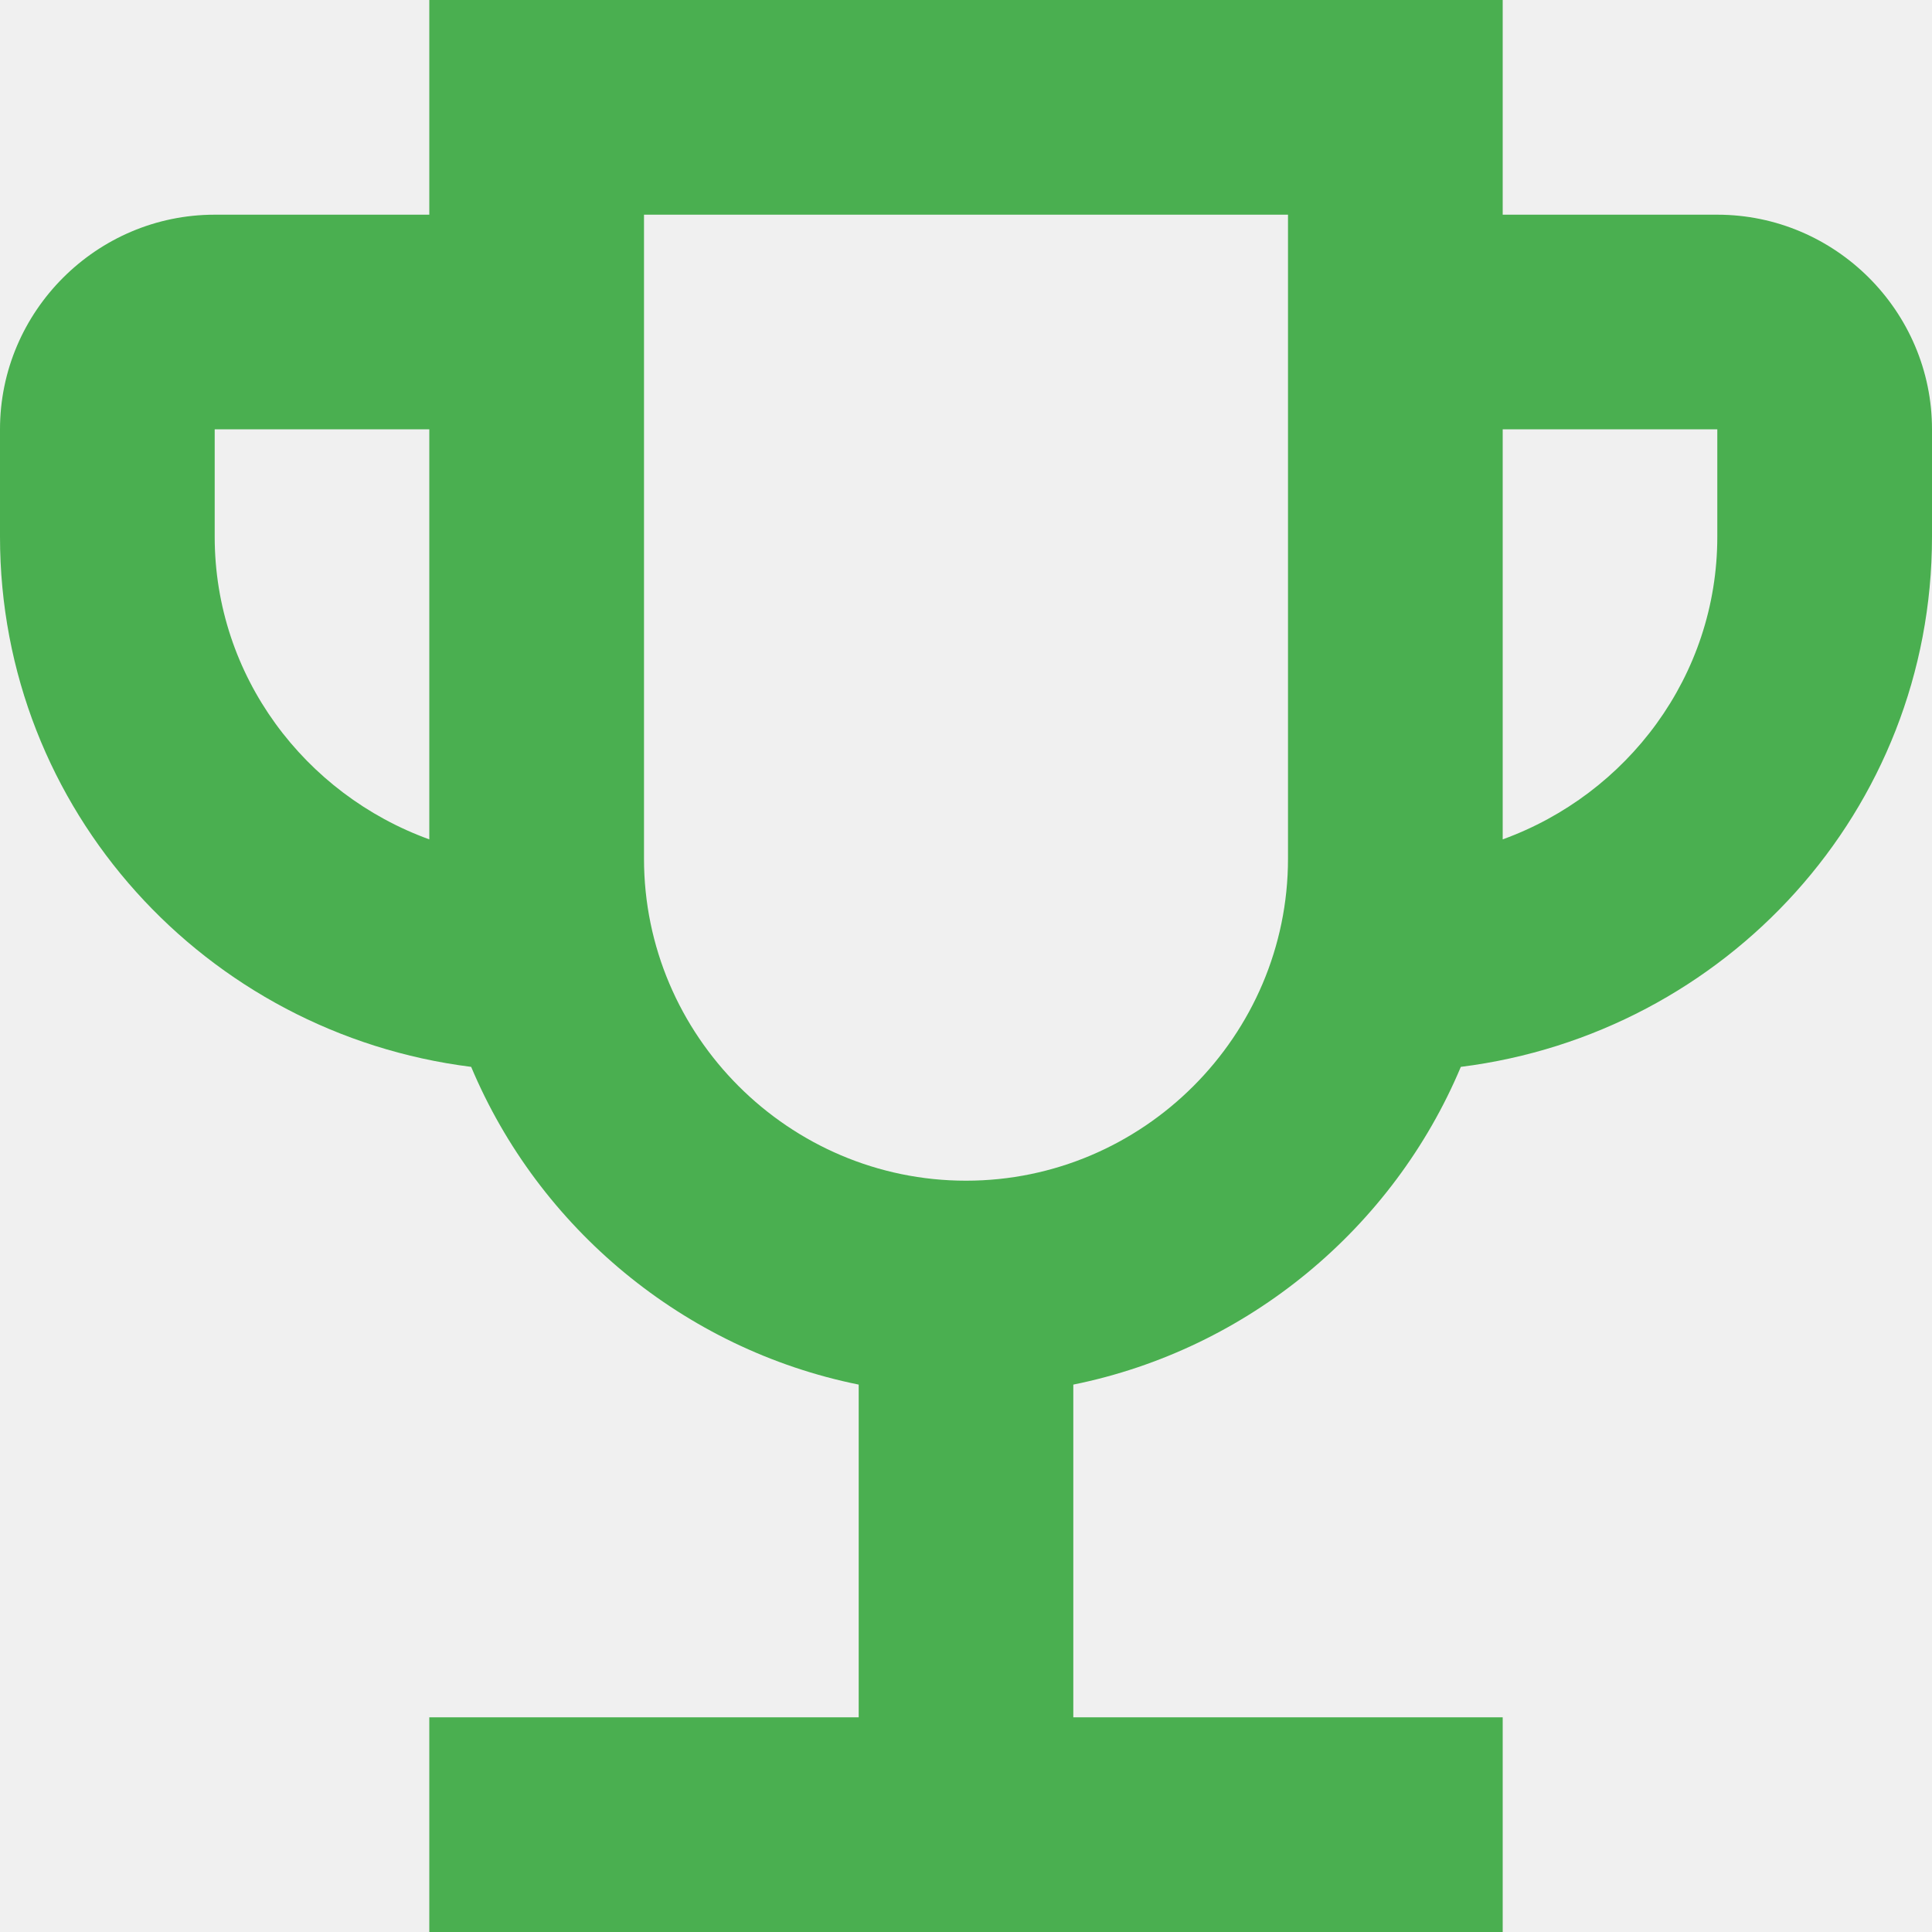
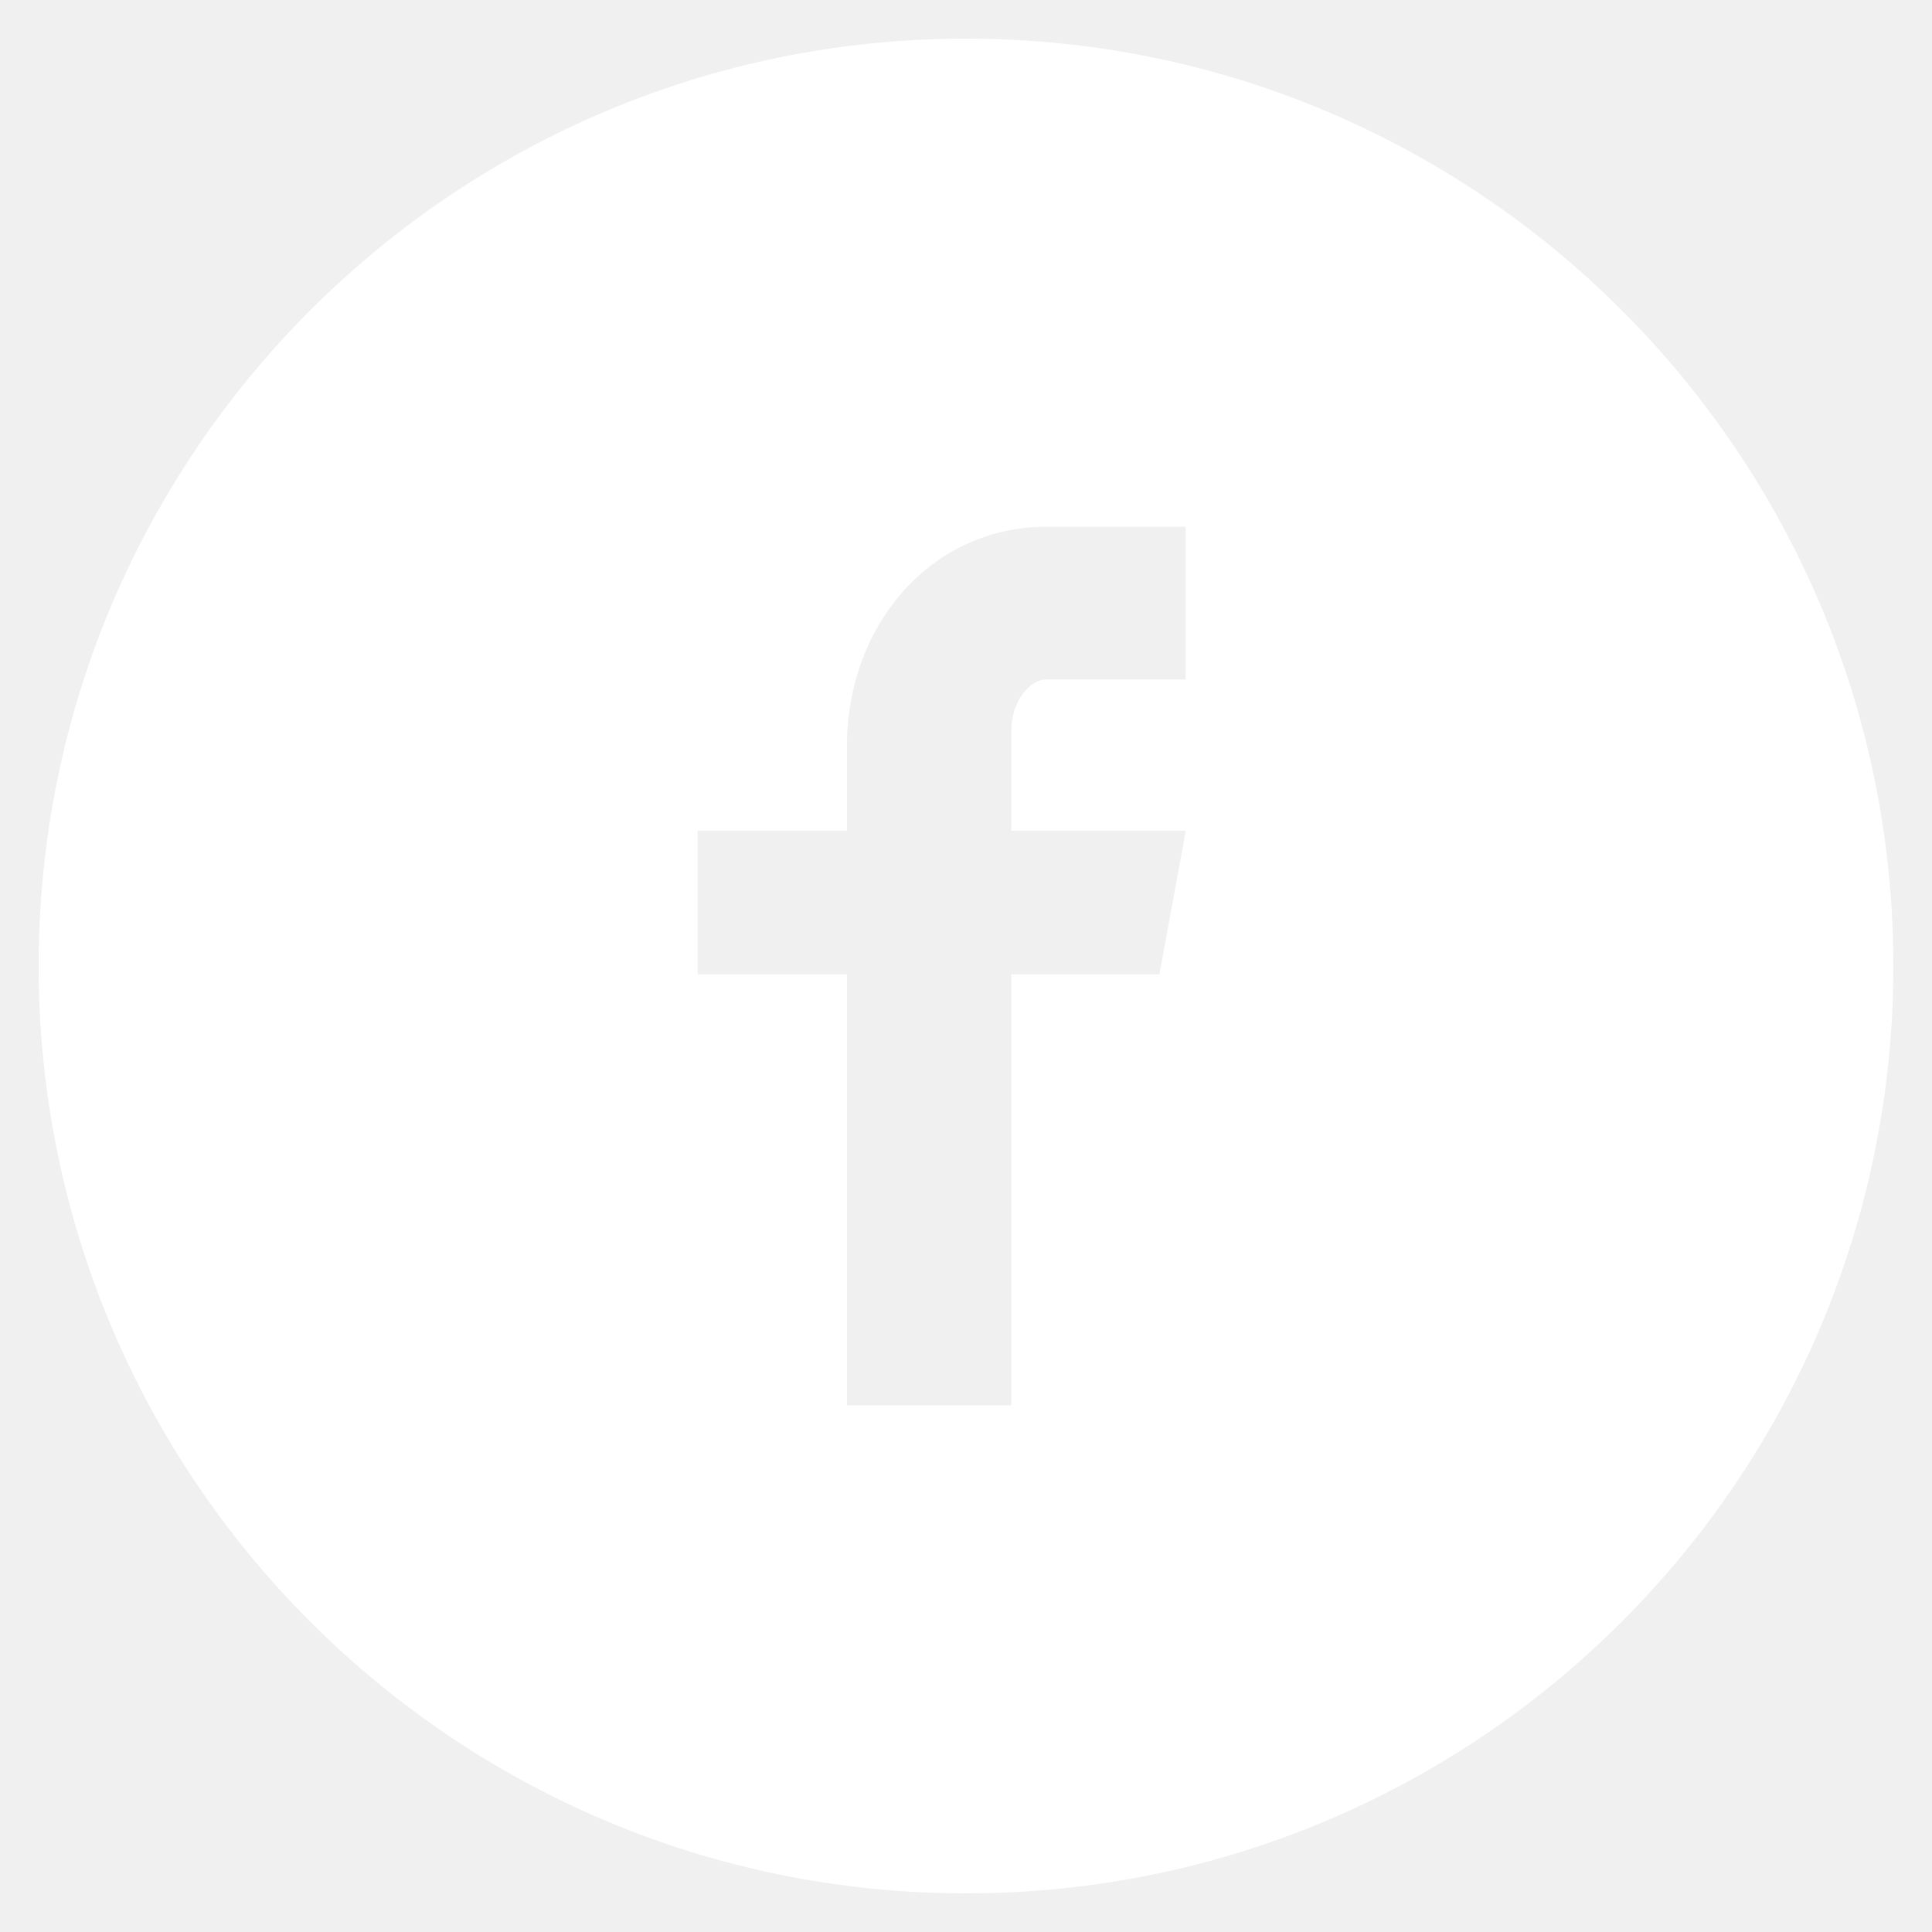
- <svg xmlns="http://www.w3.org/2000/svg" width="24" height="24" viewBox="0 0 24 24" fill="none">
-   <path d="M21.333 2.667H18.667V0H5.333V2.667H2.667C1.2 2.667 0 3.867 0 5.333V6.667C0 10.067 2.56 12.84 5.853 13.253C6.693 15.253 8.493 16.76 10.667 17.2V21.333H5.333V24H18.667V21.333H13.333V17.2C15.507 16.76 17.307 15.253 18.147 13.253C21.44 12.84 24 10.067 24 6.667V5.333C24 3.867 22.8 2.667 21.333 2.667ZM2.667 6.667V5.333H5.333V10.427C3.787 9.867 2.667 8.4 2.667 6.667ZM12 14.667C9.8 14.667 8 12.867 8 10.667V2.667H16V10.667C16 12.867 14.2 14.667 12 14.667ZM21.333 6.667C21.333 8.4 20.213 9.867 18.667 10.427V5.333H21.333V6.667Z" fill="#4AAF50" />
+ <svg xmlns="http://www.w3.org/2000/svg" width="30" height="30" viewBox="0 0 30 30" fill="none">
+   <path d="M15 0.6C7.047 0.6 0.6 7.047 0.6 15C0.6 22.953 7.047 29.4 15 29.4C22.953 29.4 29.4 22.953 29.4 15C29.4 7.047 22.953 0.6 15 0.6ZM18.411 10.551H16.247C15.99 10.551 15.705 10.889 15.705 11.337V12.9H18.413L18.003 15.129H15.705V21.821H13.151V15.129H10.833V12.9H13.151V11.589C13.151 9.708 14.456 8.18 16.247 8.18H18.411V10.551V10.551Z" fill="white" />
</svg>
